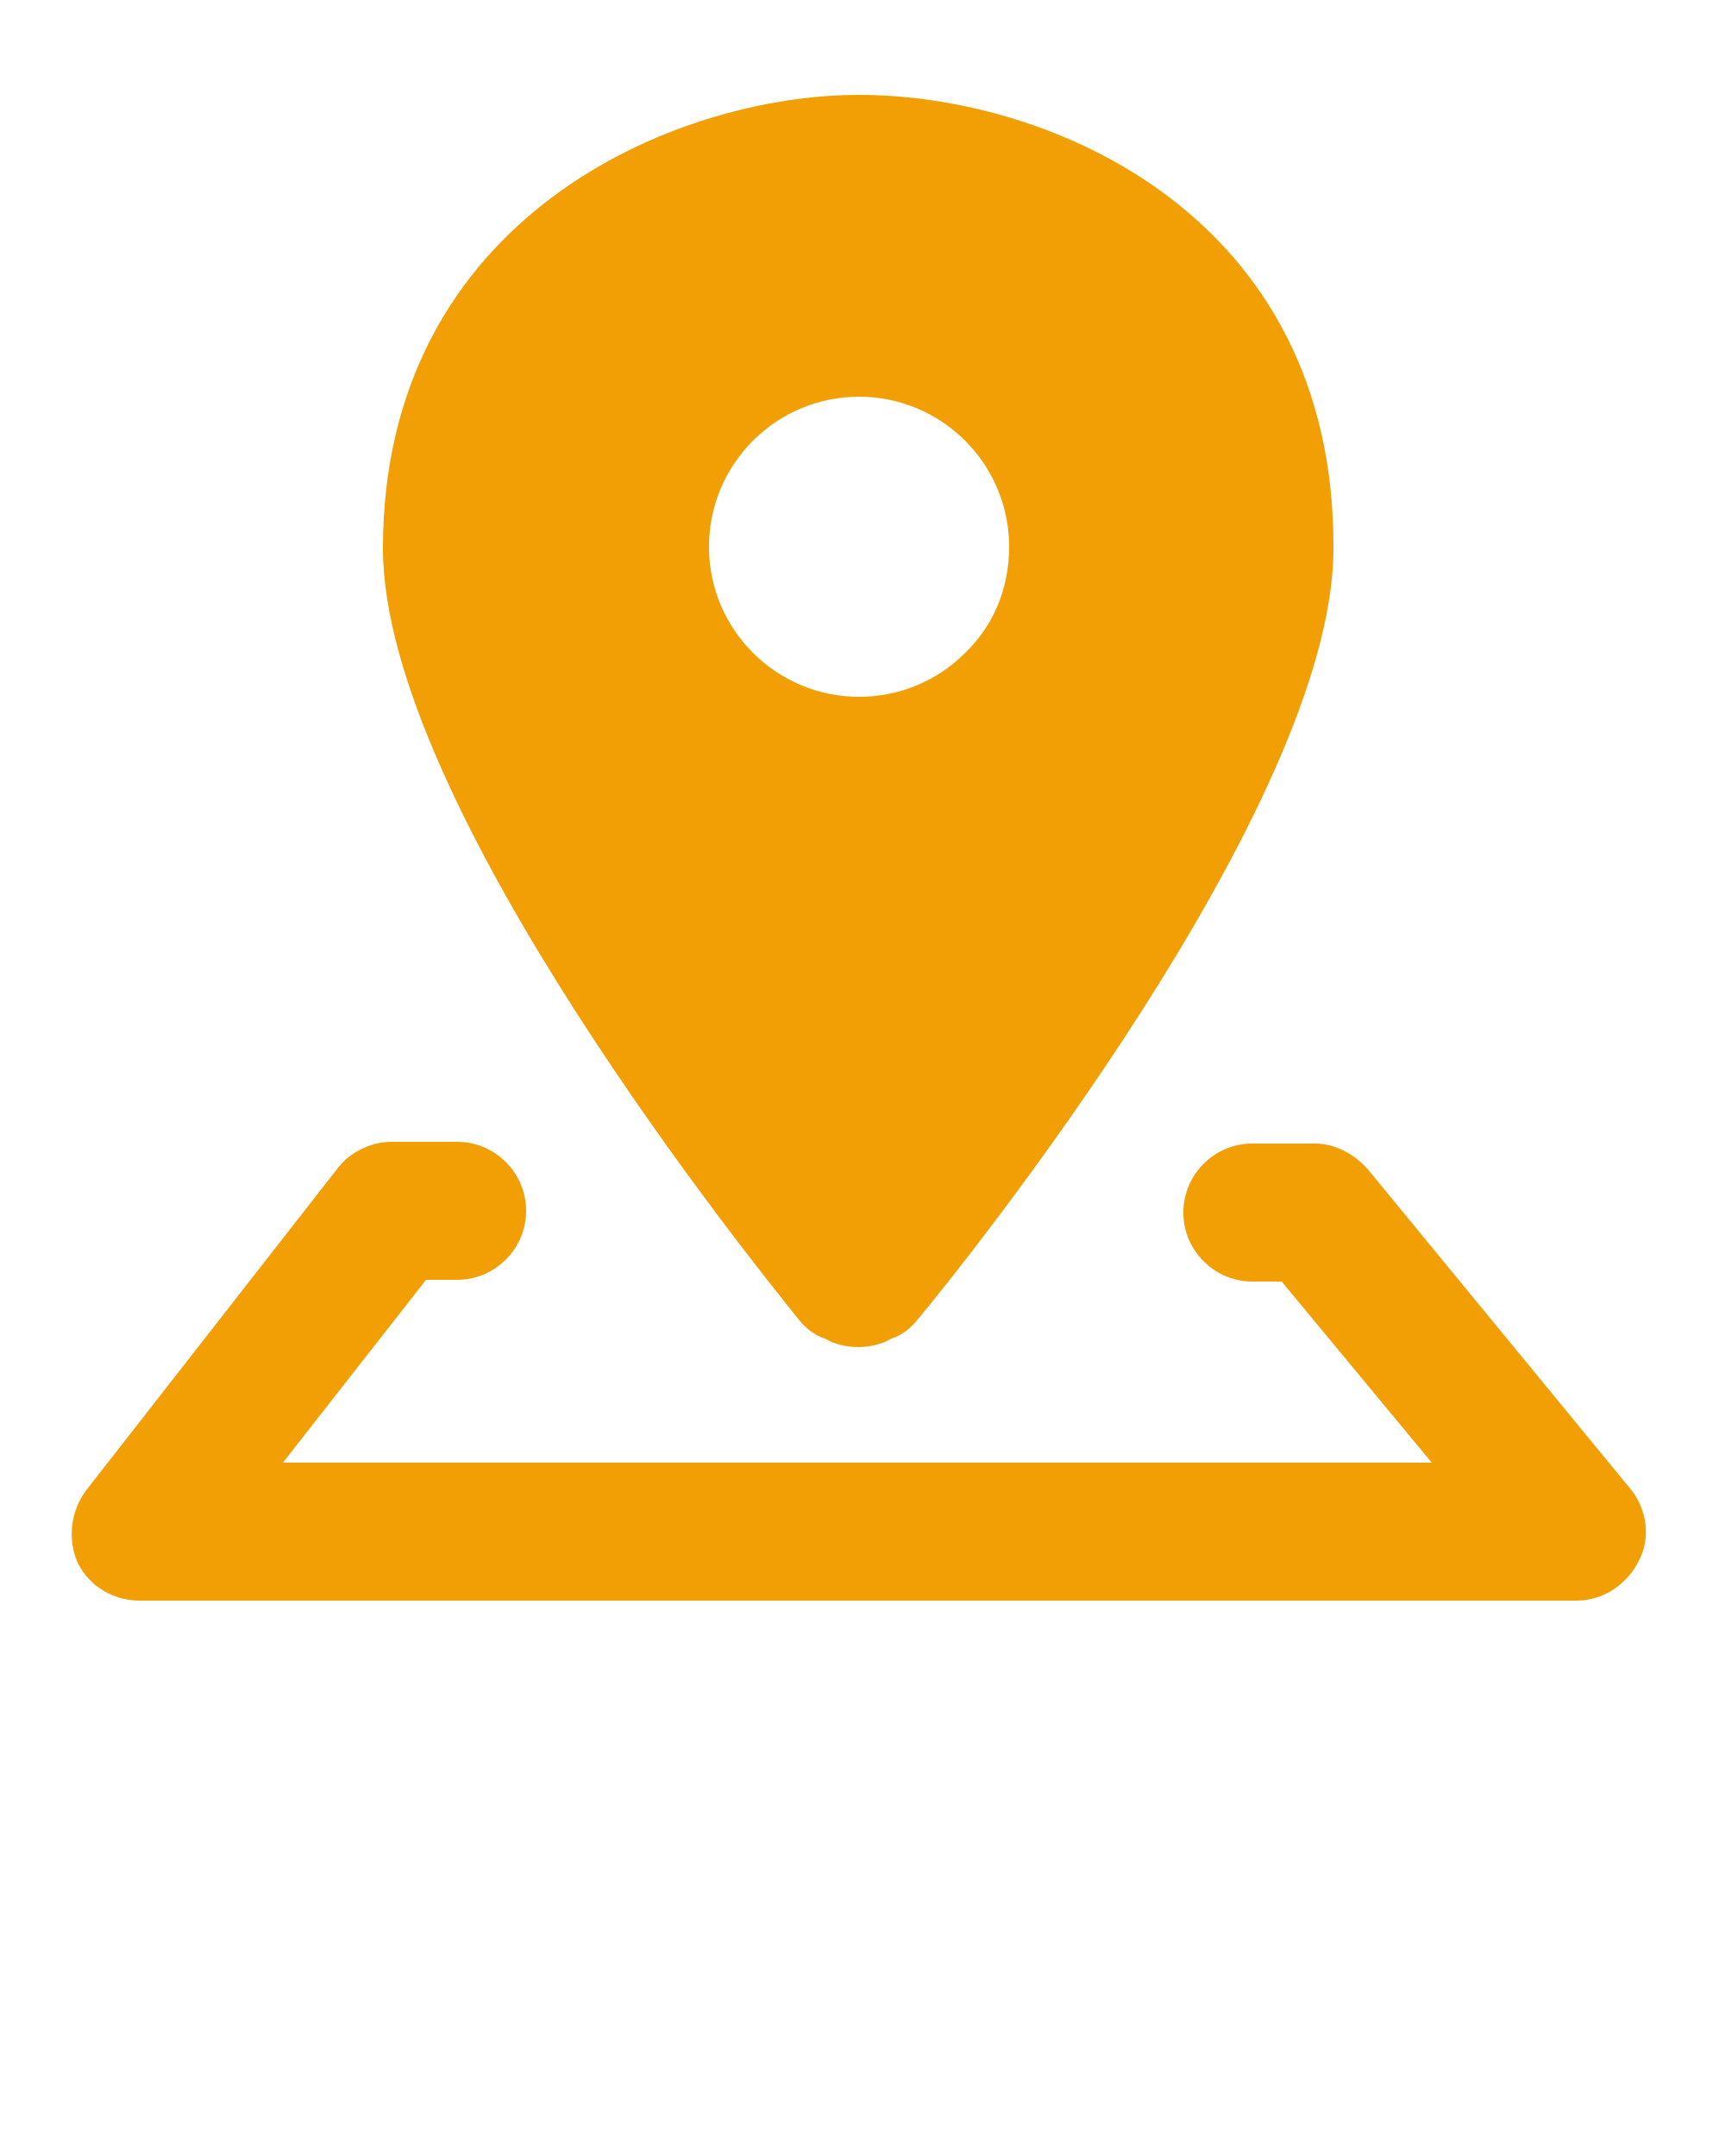
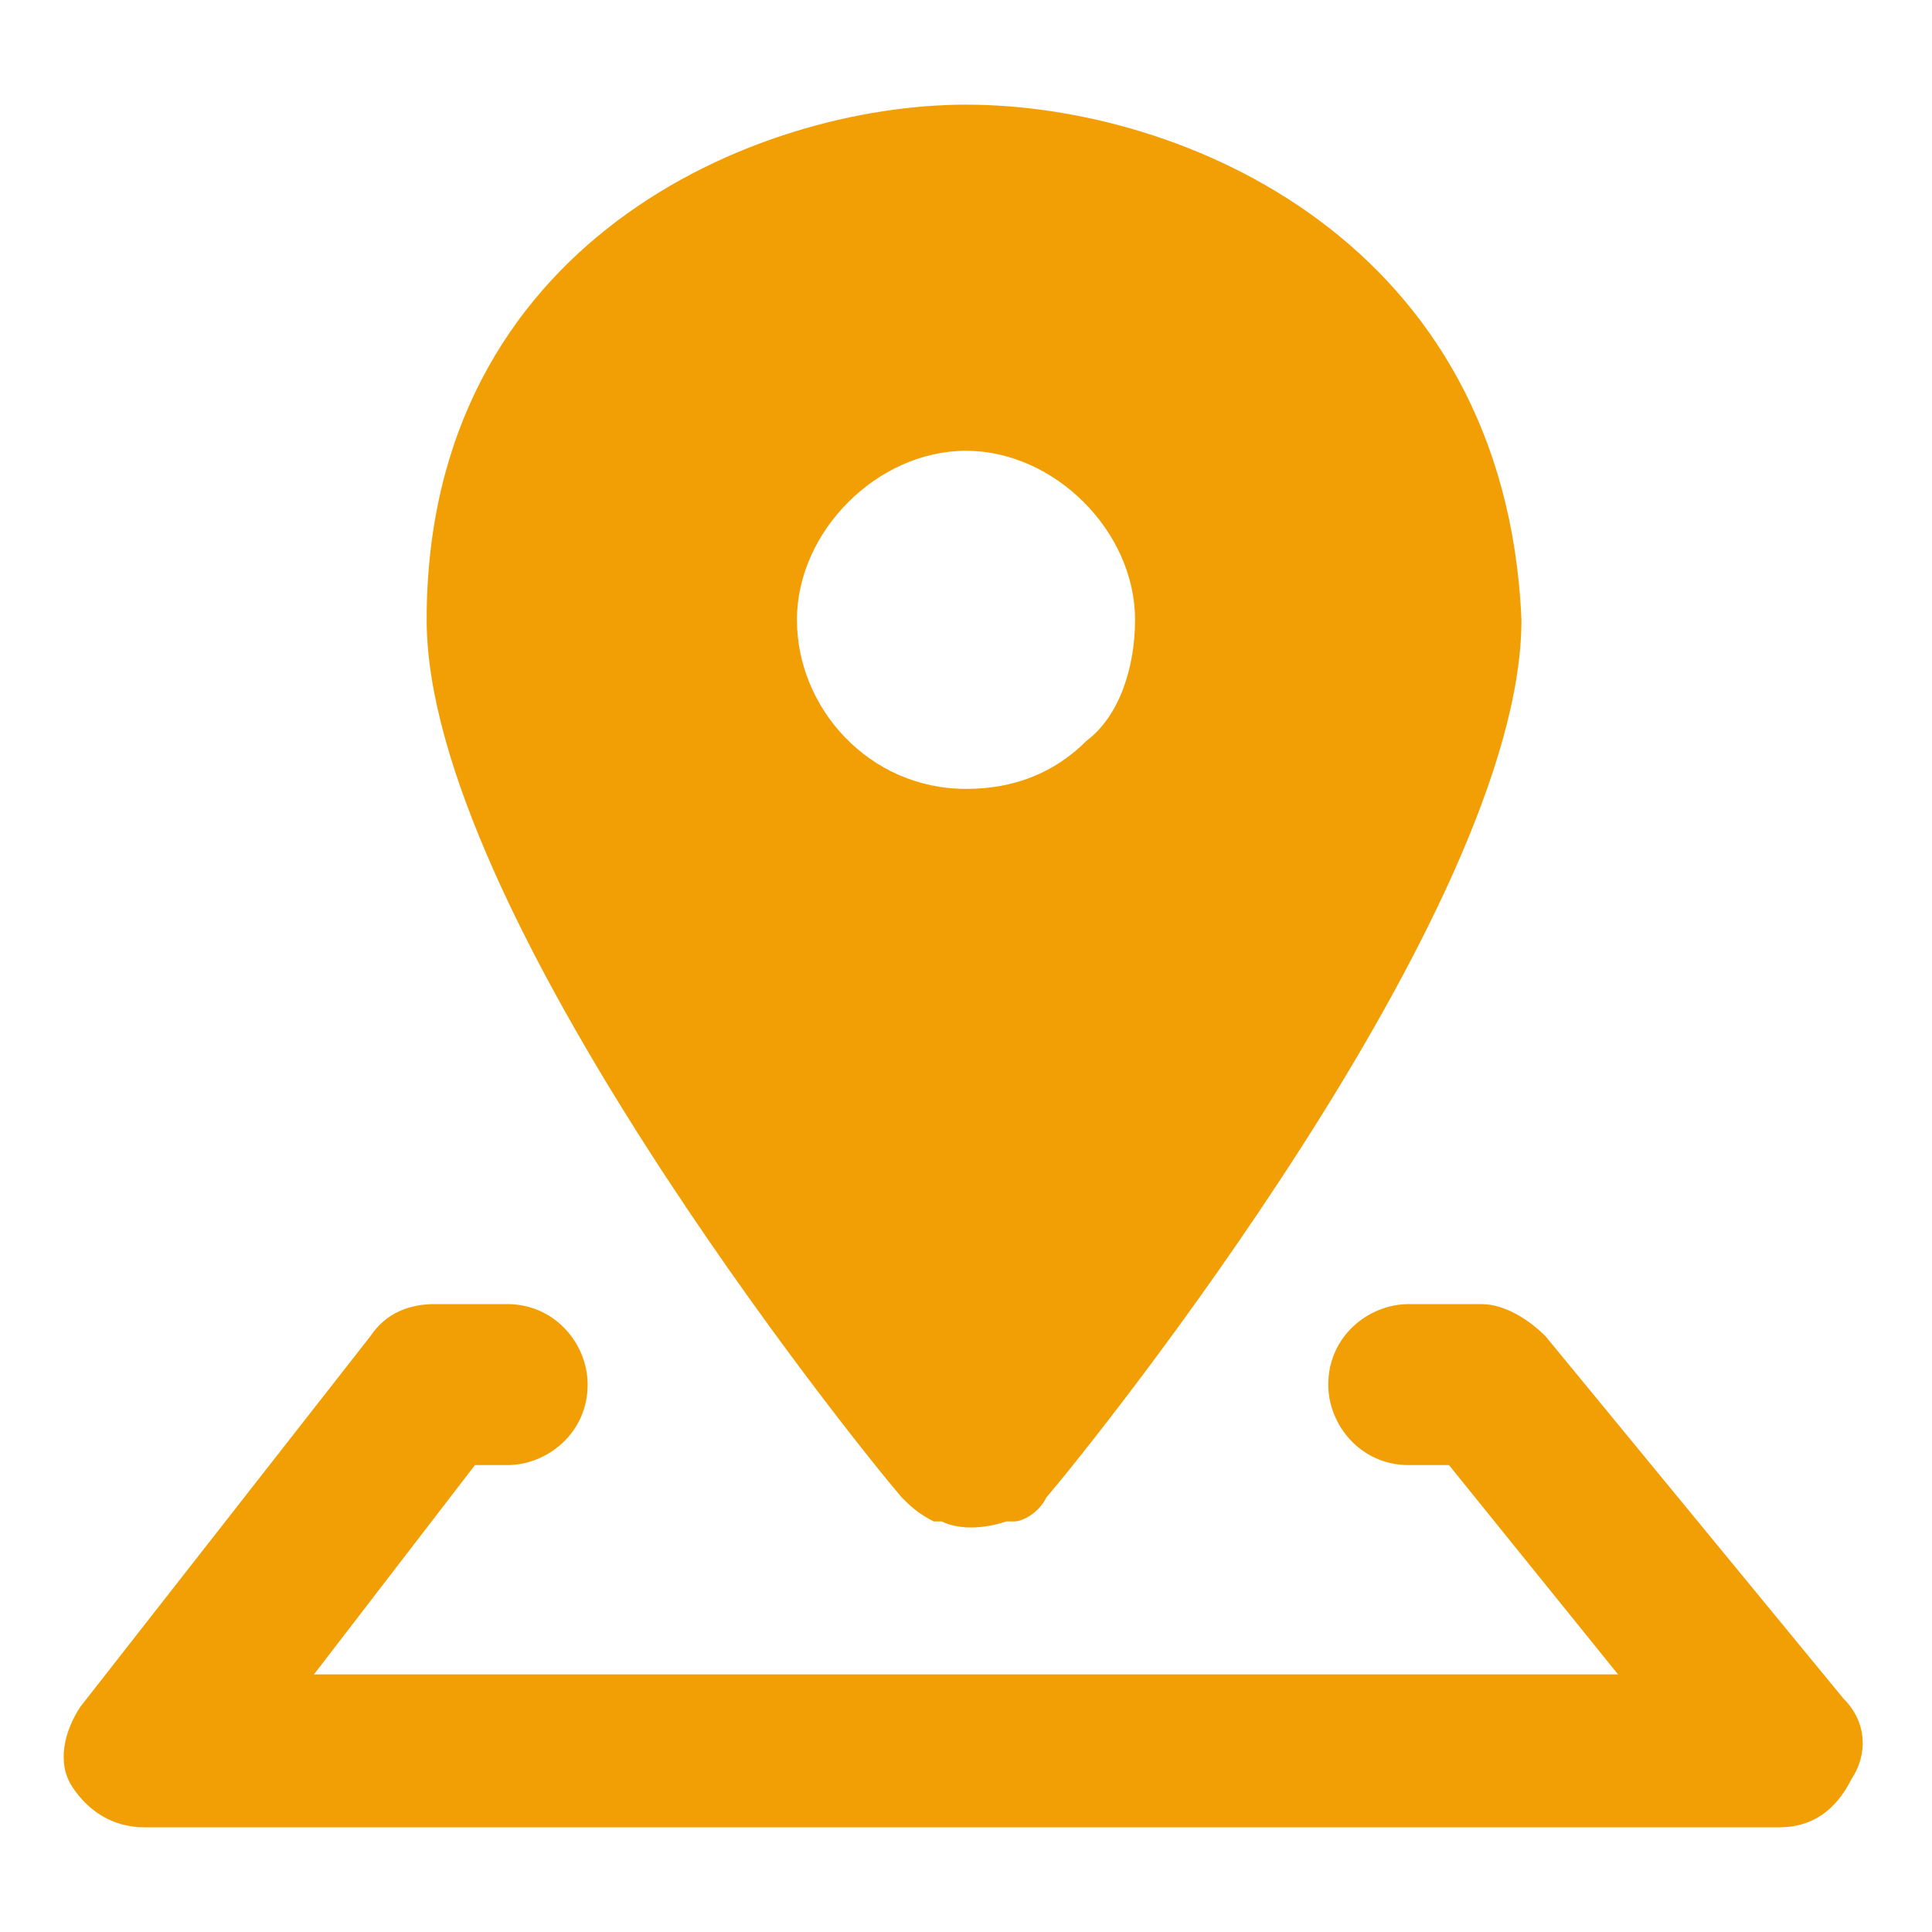
- <svg xmlns="http://www.w3.org/2000/svg" version="1.1" id="Layer_1" x="0px" y="0px" viewBox="0 0 100 125" style="enable-background:new 0 0 100 125;" xml:space="preserve">
+ <svg xmlns="http://www.w3.org/2000/svg" version="1.1" id="Layer_1" x="0px" y="0px" viewBox="0 0 24 24" style="enable-background:new 0 0 24 24;" xml:space="preserve">
  <style type="text/css">
	.st0{fill:#F29F05;}
</style>
-   <path class="st0" d="M94.5,86.3L79.3,67.8c-0.8-0.9-1.9-1.5-3.1-1.5h-3.6c-2.2,0-4,1.8-4,4c0,2.2,1.8,4,4,4h1.7L83,84.8H16.4  l8.3-10.6h1.8c2.2,0,4-1.8,4-4c0-2.2-1.8-4-4-4h-3.8c-1.2,0-2.4,0.6-3.1,1.5L5,86.4c-0.9,1.2-1.1,2.8-0.5,4.2  c0.7,1.4,2.1,2.2,3.6,2.2h83.3c1.5,0,2.9-0.9,3.6-2.3C95.7,89.2,95.5,87.5,94.5,86.3L94.5,86.3z" />
-   <path class="st0" d="M49.8,5.5c-10.7,0-27.6,7.1-27.6,26.3c0,14.9,21.7,41.7,24.1,44.7c0.4,0.5,0.9,0.9,1.5,1.1l0.4,0.2  c1,0.4,2.1,0.4,3.1,0l0.4-0.2c0.6-0.2,1.1-0.6,1.5-1.1c2.5-3,24.1-29.8,24.1-44.7C77.4,12.5,60.9,5.5,49.8,5.5z M55.9,37.9  c-1.6,1.6-3.8,2.5-6.1,2.5c-4.8,0-8.7-3.9-8.7-8.7c0-4.8,3.9-8.7,8.7-8.7c4.8,0,8.7,3.9,8.7,8.7C58.5,34.1,57.6,36.3,55.9,37.9z" />
+   <path class="st0" d="M22.9,21.1l-3.7-4.5c-0.2-0.2-0.5-0.4-0.8-0.4h-0.9c-0.5,0-1,0.4-1,1c0,0.5,0.4,1,1,1H18l2.1,2.6H3.9l2-2.6h0.4  c0.5,0,1-0.4,1-1c0-0.5-0.4-1-1-1H5.4c-0.3,0-0.6,0.1-0.8,0.4l-3.6,4.6c-0.2,0.3-0.3,0.7-0.1,1c0.2,0.3,0.5,0.5,0.9,0.5h20.3  c0.4,0,0.7-0.2,0.9-0.6C23.2,21.8,23.2,21.4,22.9,21.1L22.9,21.1z" />
+   <path class="st0" d="M12,1.3c-2.6,0-6.7,1.7-6.7,6.4c0,3.6,5.3,10.2,5.9,10.9c0.1,0.1,0.2,0.2,0.4,0.3l0.1,0c0.2,0.1,0.5,0.1,0.8,0  l0.1,0c0.1,0,0.3-0.1,0.4-0.3c0.6-0.7,5.9-7.3,5.9-10.9C18.7,3,14.7,1.3,12,1.3z M13.5,9.2c-0.4,0.4-0.9,0.6-1.5,0.6  c-1.2,0-2.1-1-2.1-2.1s1-2.1,2.1-2.1s2.1,1,2.1,2.1C14.1,8.3,13.9,8.9,13.5,9.2z" />
</svg>
